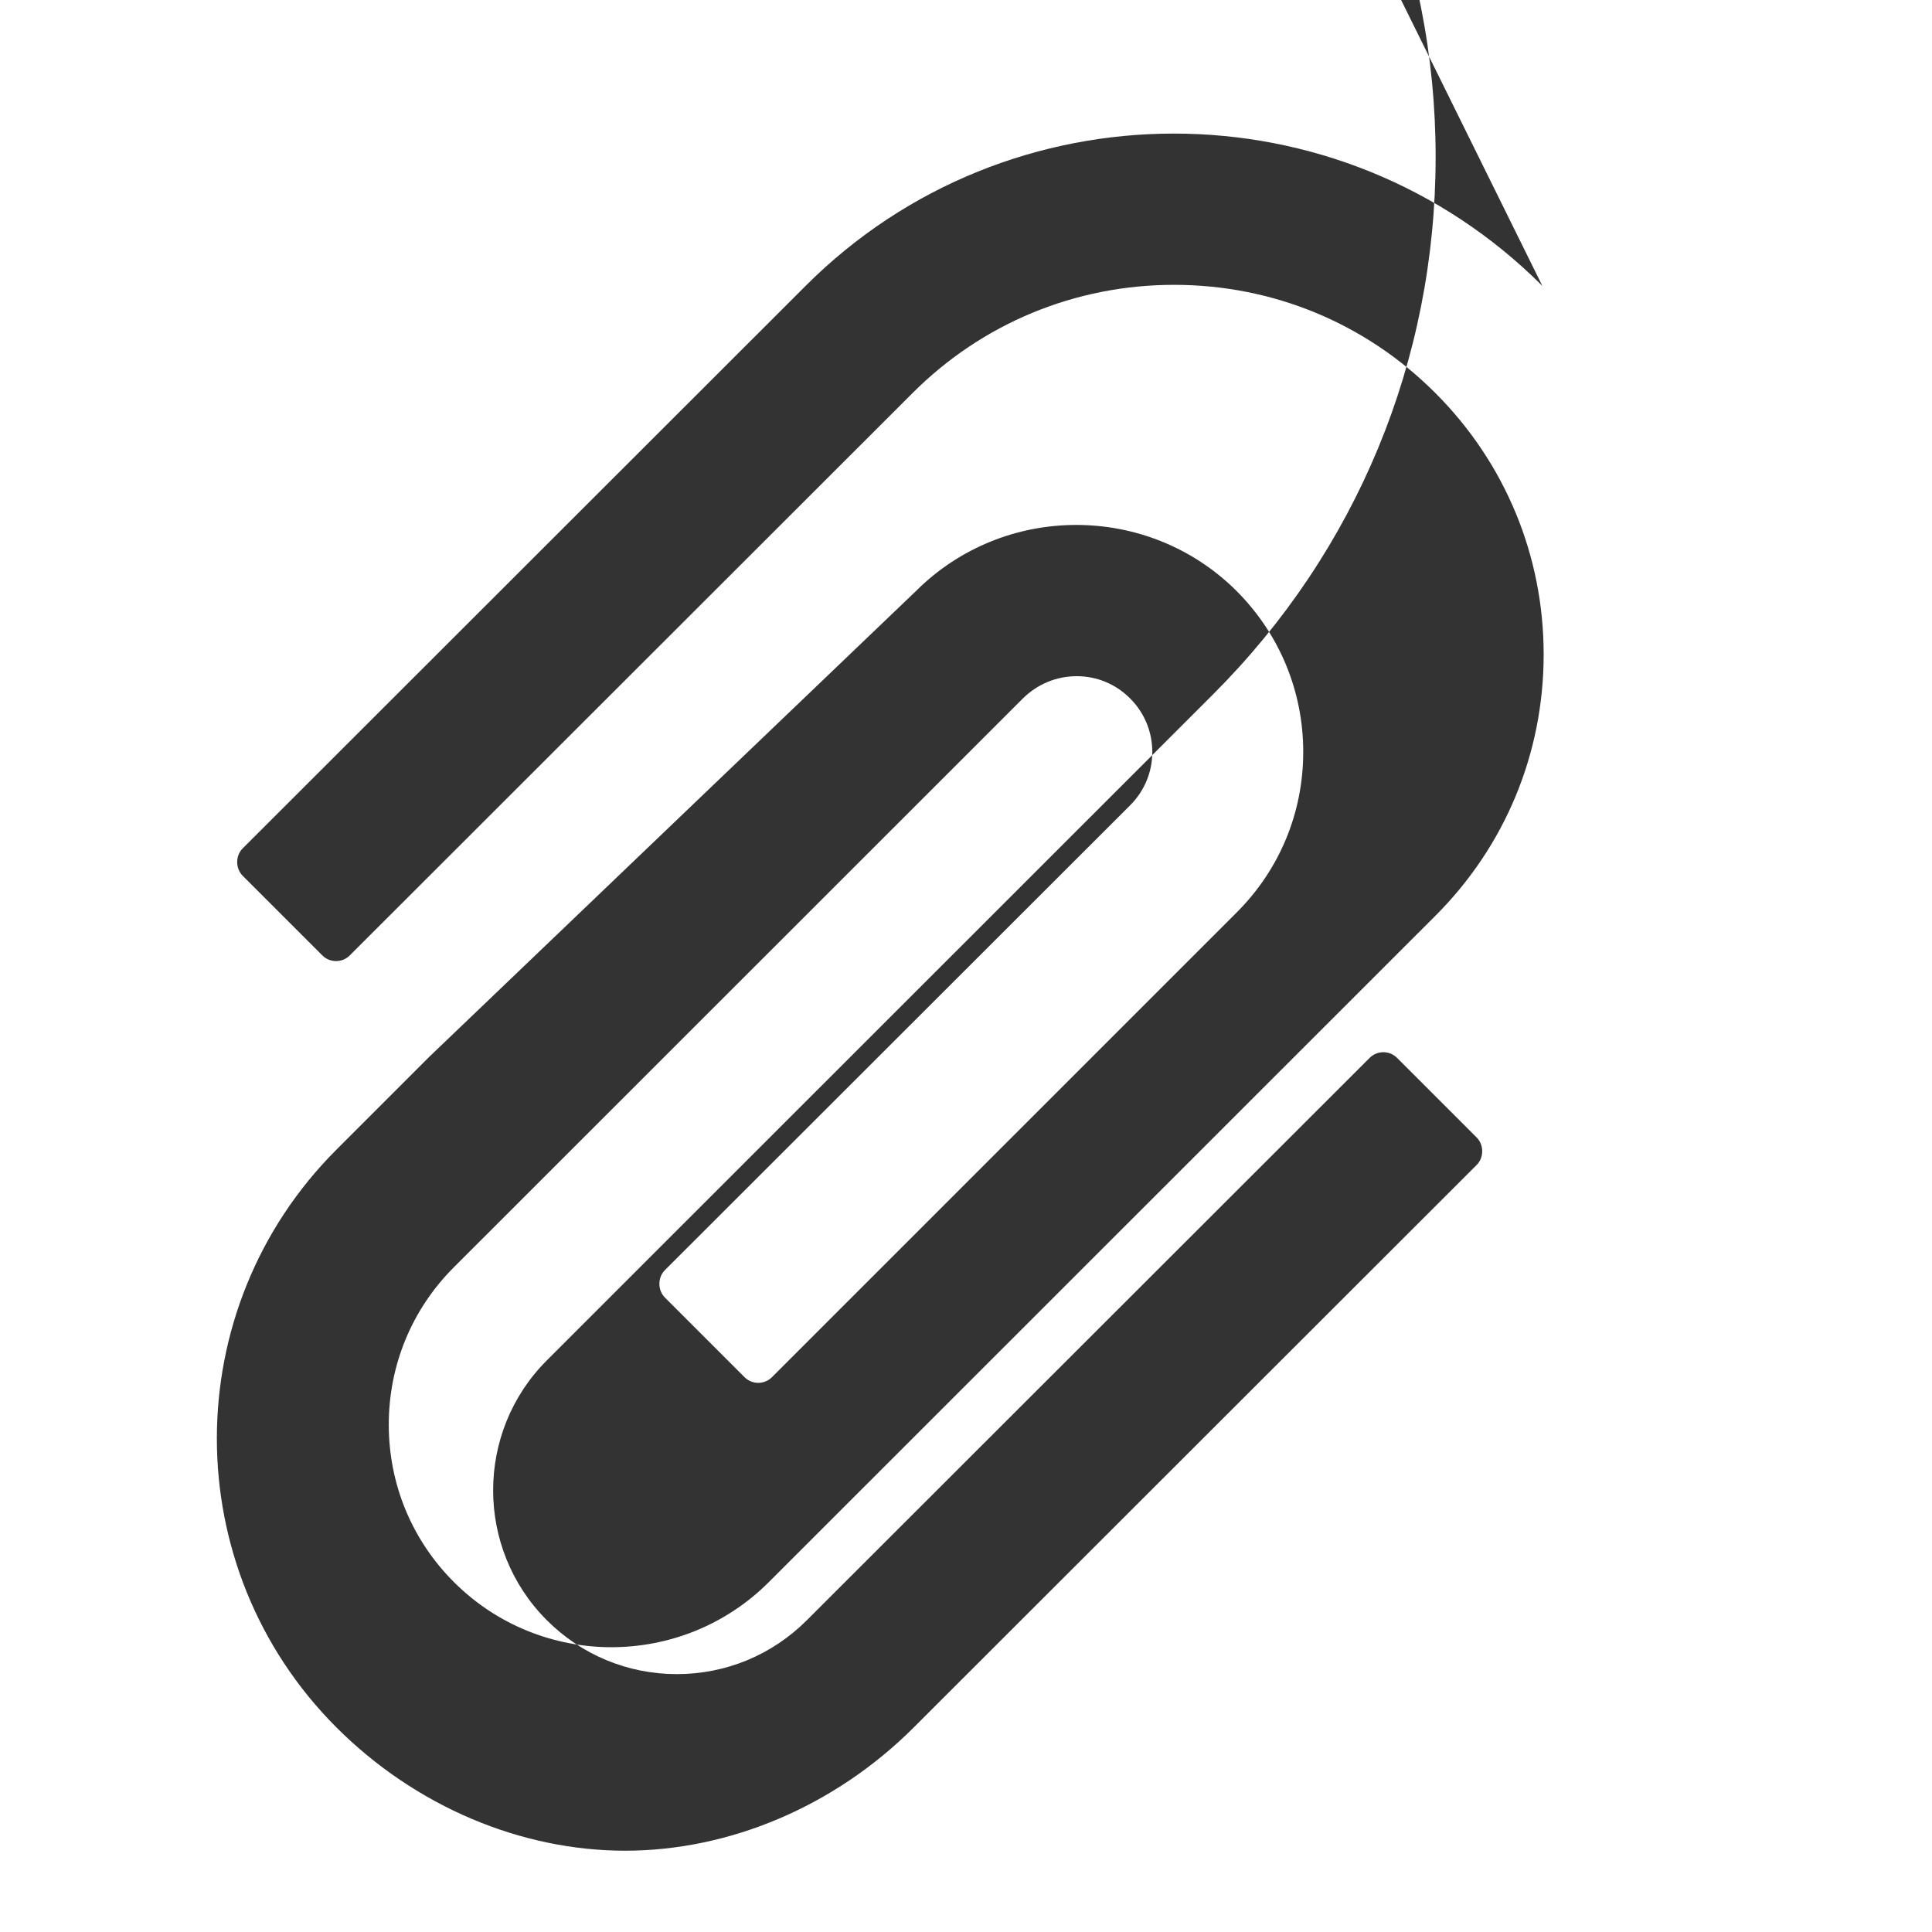
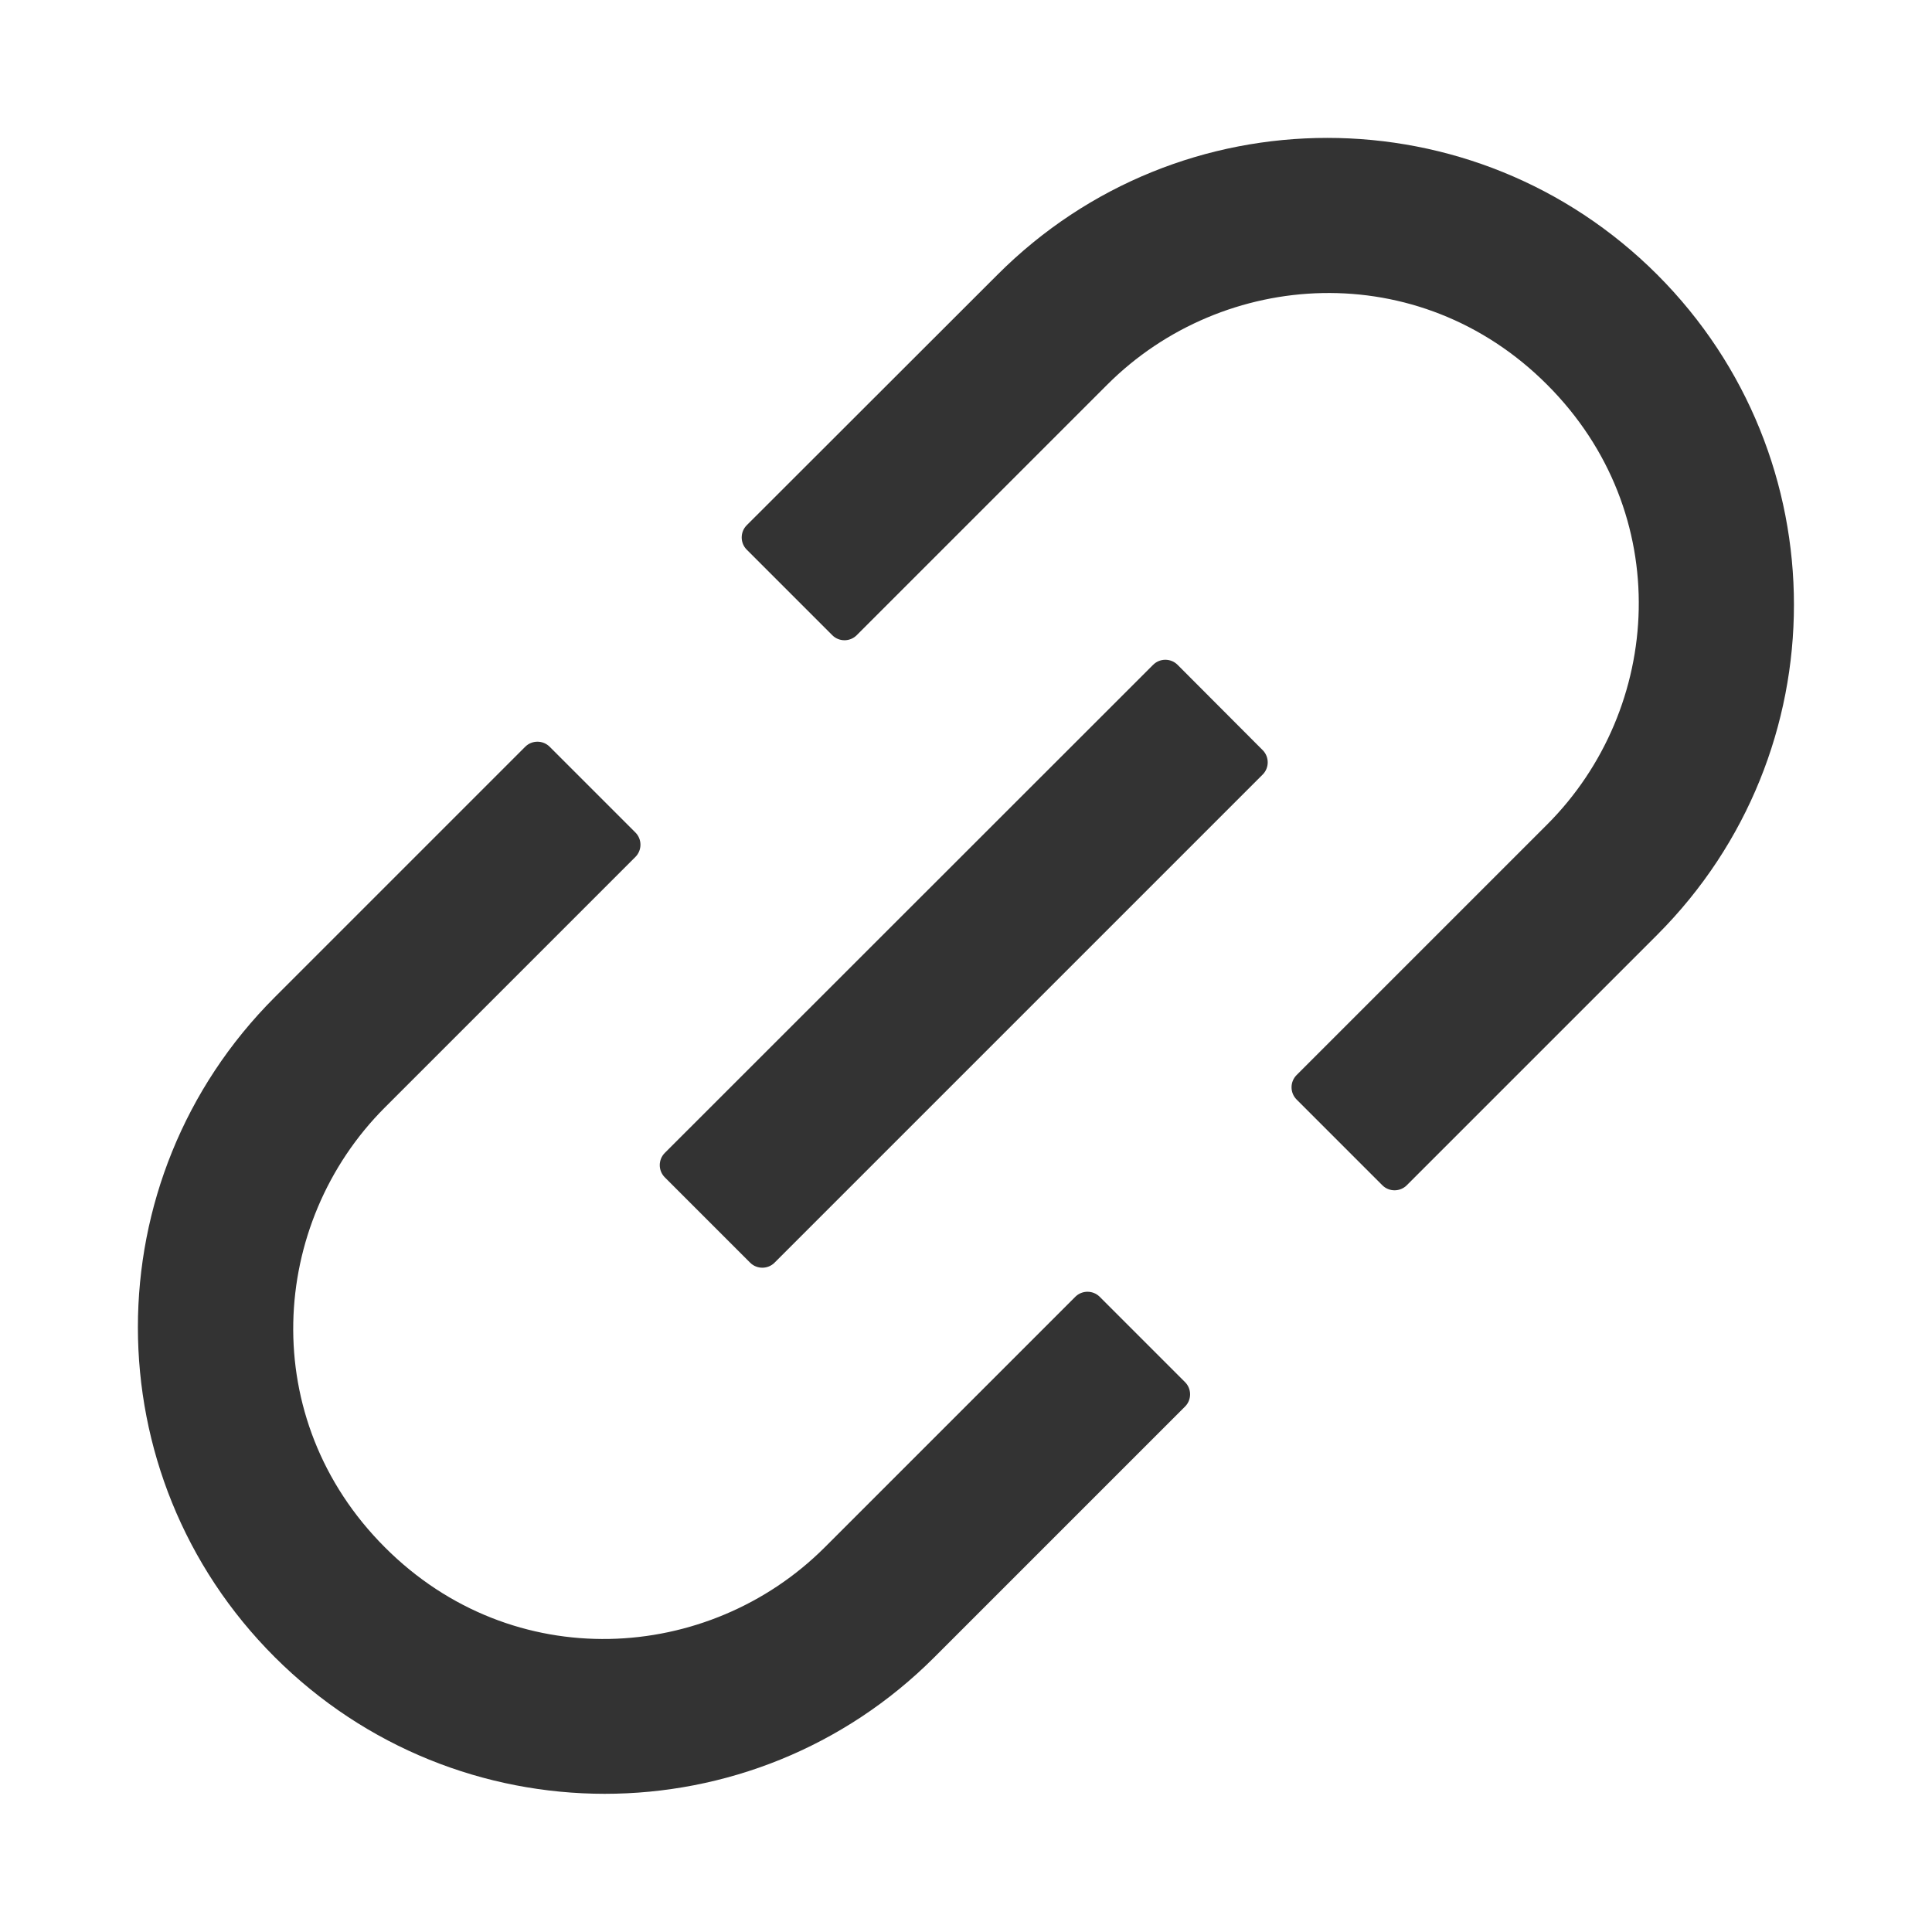
- <svg xmlns="http://www.w3.org/2000/svg" viewBox="64 64 896 896" width="100%" height="100%" fill="#333333">
-   <path d="M779.3 196.6c-94.2-94.2-247.6-94.2-341.7 0l-261 260.8c-1.7 1.7-2.6 4-2.6 6.4s.9 4.7 2.6 6.4l36.9 36.9a9 9 0 0012.7 0l261-260.8c32.4-32.4 75.5-50.2 121.3-50.2s88.9 17.8 121.2 50.2c32.4 32.4 50.2 75.5 50.2 121.2 0 45.8-17.8 88.8-50.2 121.2l-266 265.9-43.1 43.1c-40.3 40.3-105.8 40.3-146.1 0-19.5-19.5-30.2-45.4-30.2-73s10.7-53.5 30.2-73l263.9-263.8c6.7-6.6 15.5-10.3 24.9-10.3h.1c9.4 0 18.1 3.7 24.7 10.3 6.7 6.7 10.3 15.5 10.3 24.9 0 9.3-3.7 18.1-10.3 24.7L372.4 653c-1.7 1.7-2.6 4-2.6 6.4s.9 4.7 2.6 6.4l36.9 36.9a9 9 0 0012.7 0l215.6-215.6c19.9-19.9 30.8-46.3 30.8-74.4s-11-54.6-30.8-74.5c-41-41-107.9-41-148.9 0L263.1 554.1l-43.1 43.1c-73.9 73.9-73.9 193.9 0 267.9 36.9 36.9 85.9 57.2 133.9 57.2s97-20.3 133.9-57.2l261-260.8c1.7-1.7 2.6-4 2.6-6.4s-.9-4.7-2.6-6.4l-36.9-36.9a9 9 0 00-12.7 0l-261 260.8c-16.1 16.1-37.5 25-60.3 25s-44.2-8.9-60.3-25c-33.2-33.2-33.2-87.3 0-120.5l43.1-43.1 266-265.9c66.5-66.5 103.1-155 103.1-249.1 0-94.1-36.6-182.6-103.1-249.1z" />
+ <svg xmlns="http://www.w3.org/2000/svg" viewBox="64 64 896 896" width="1024" height="1024" preserveAspectRatio="xMidYMid meet">
+   <path fill="#333" d="M574 665.4a8.03 8.03 0 00-11.3 0L446.5 781.6c-53.8 53.8-144.6 59.5-204 0-59.5-59.5-53.8-150.2 0-204l116.2-116.2c3.1-3.1 3.1-8.2 0-11.3l-39.8-39.8a8.03 8.03 0 00-11.3 0L191.4 526.5c-84.6 84.6-84.6 221.5 0 306s221.5 84.6 306 0l116.2-116.2c3.1-3.1 3.1-8.2 0-11.3L574 665.4zm258.6-474c-84.6-84.6-221.5-84.6-306 0L410.3 307.6a8.03 8.03 0 000 11.3l39.7 39.7c3.1 3.1 8.2 3.1 11.3 0l116.2-116.2c53.8-53.8 144.6-59.5 204 0 59.5 59.5 53.8 150.2 0 204L665.3 562.6a8.03 8.03 0 000 11.3l39.8 39.8c3.1 3.1 8.2 3.1 11.3 0l116.2-116.2c84.5-84.6 84.5-221.5 0-306.1zM610.1 372.3a8.03 8.03 0 00-11.3 0L372.3 598.7a8.03 8.03 0 000 11.3l39.6 39.6c3.1 3.1 8.2 3.1 11.3 0l226.4-226.4c3.1-3.1 3.1-8.2 0-11.3l-39.5-39.6z" />
</svg>
